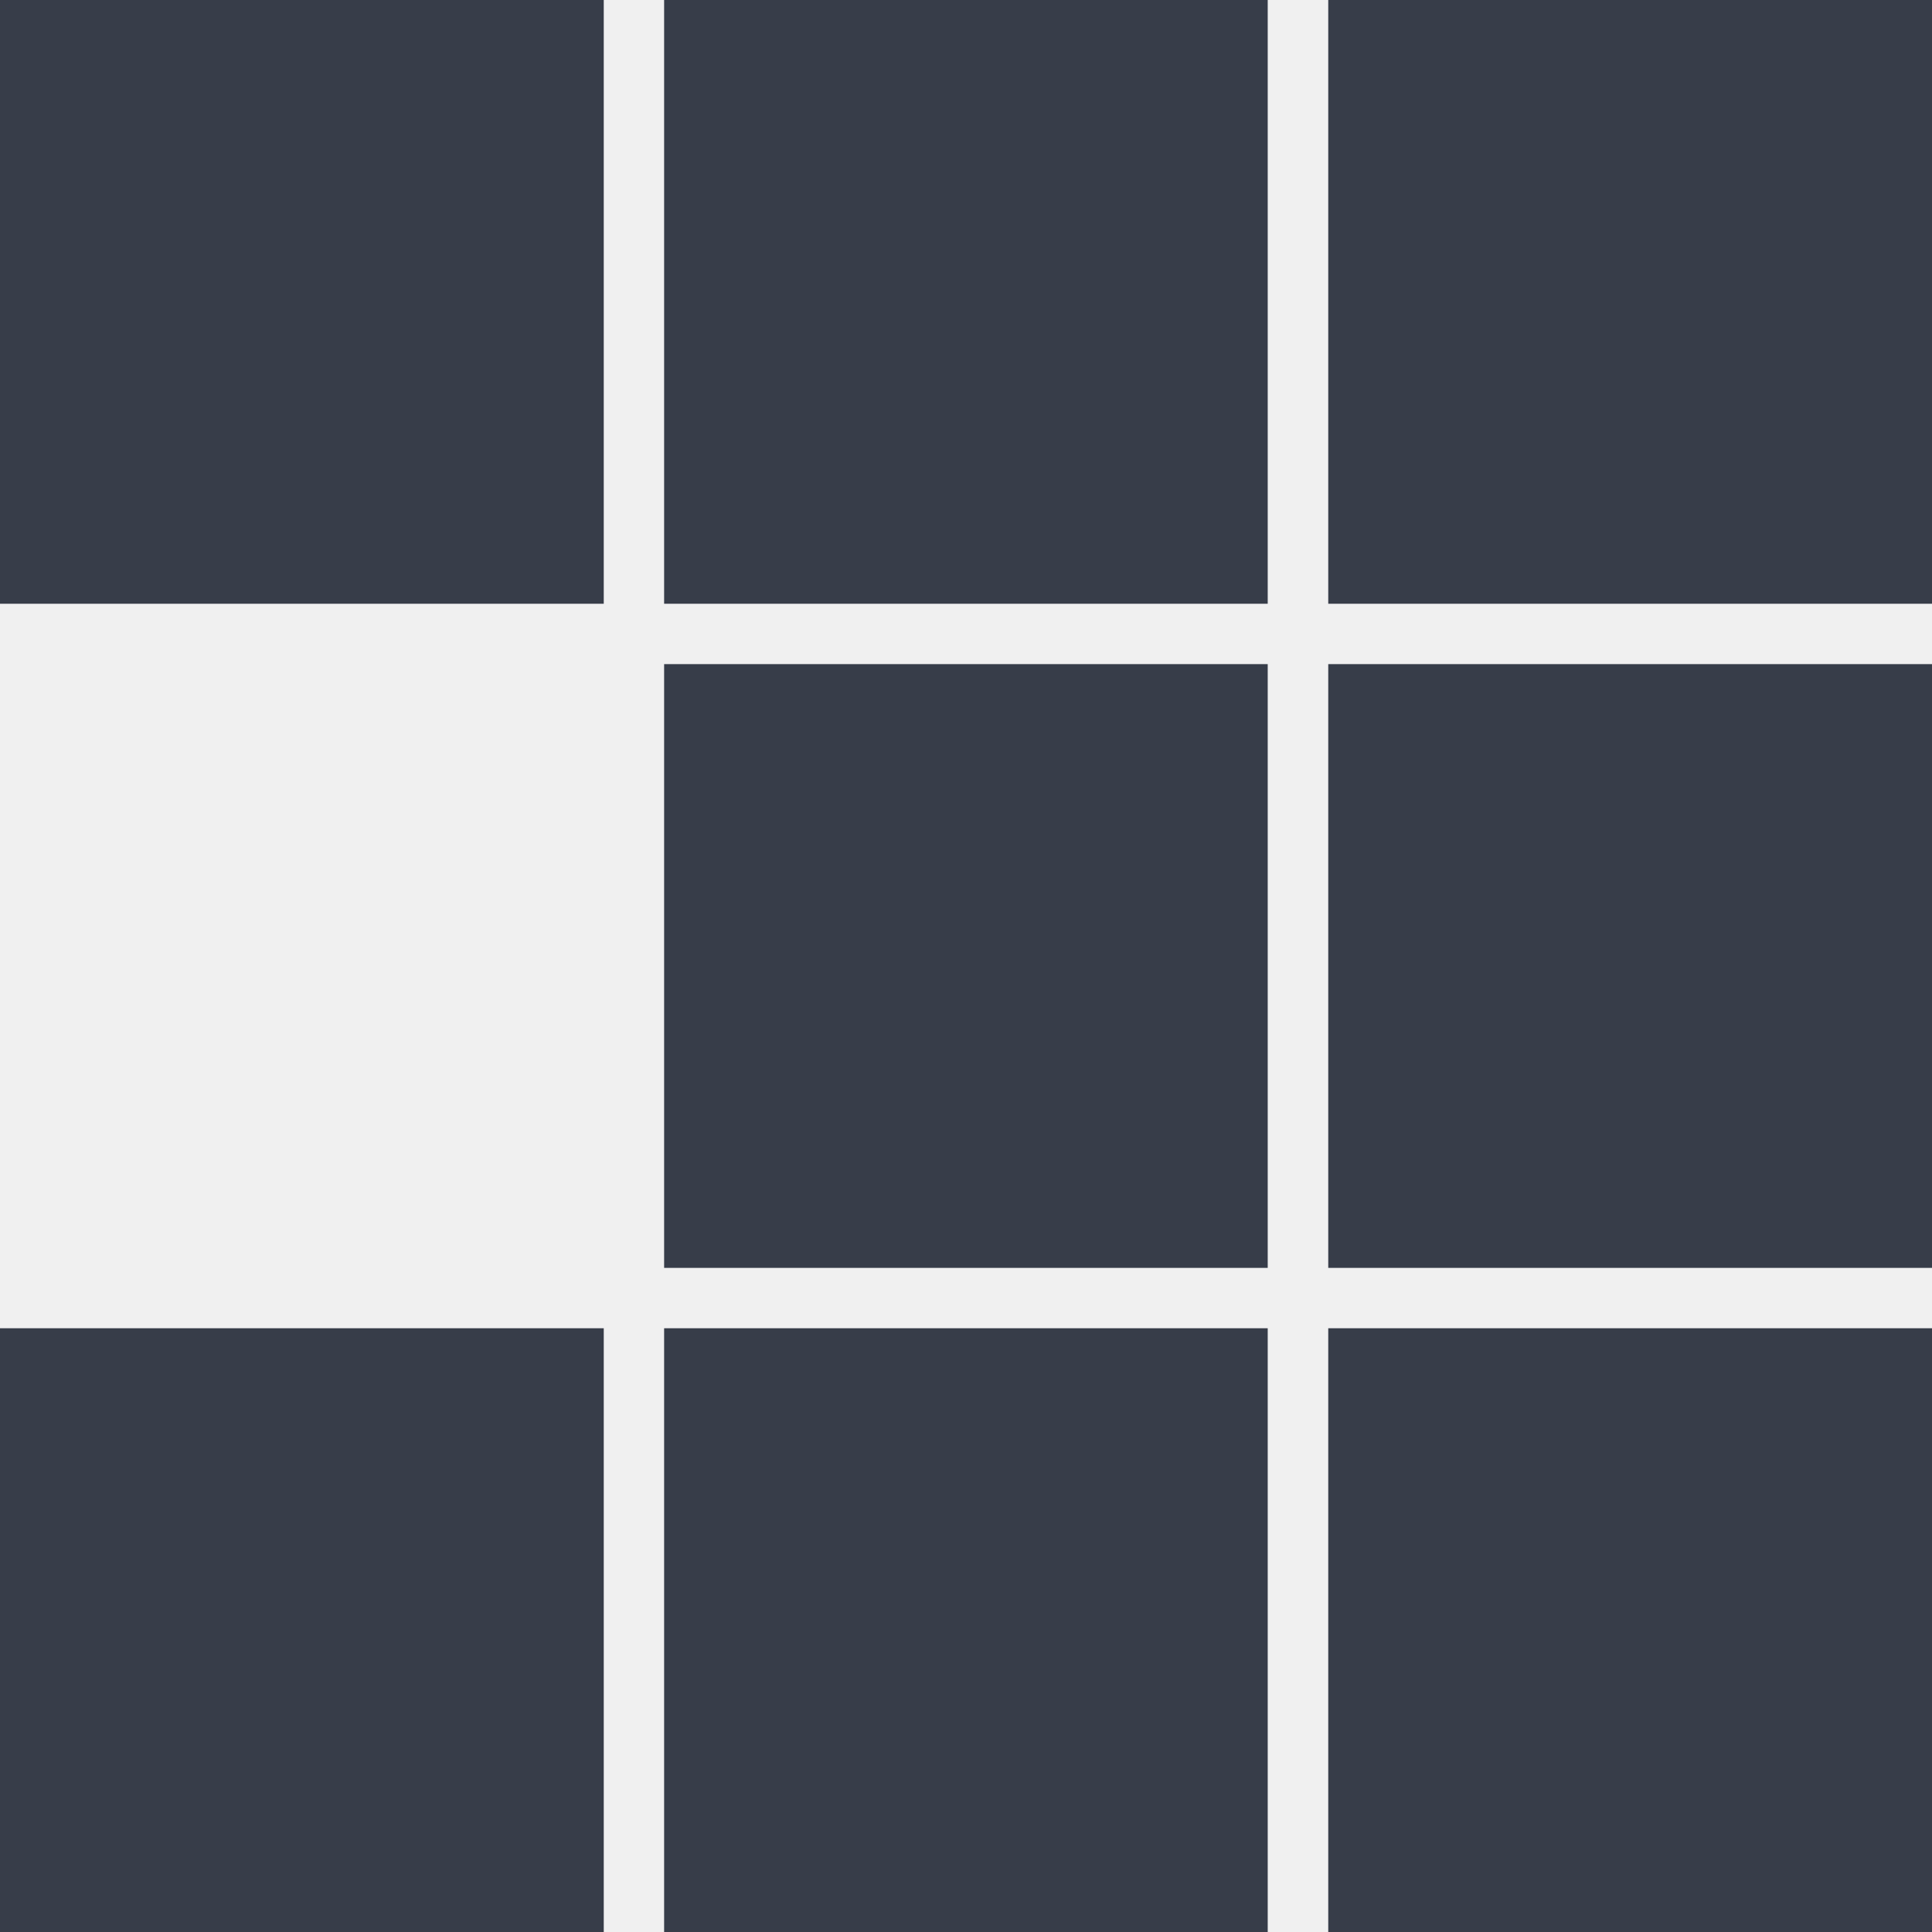
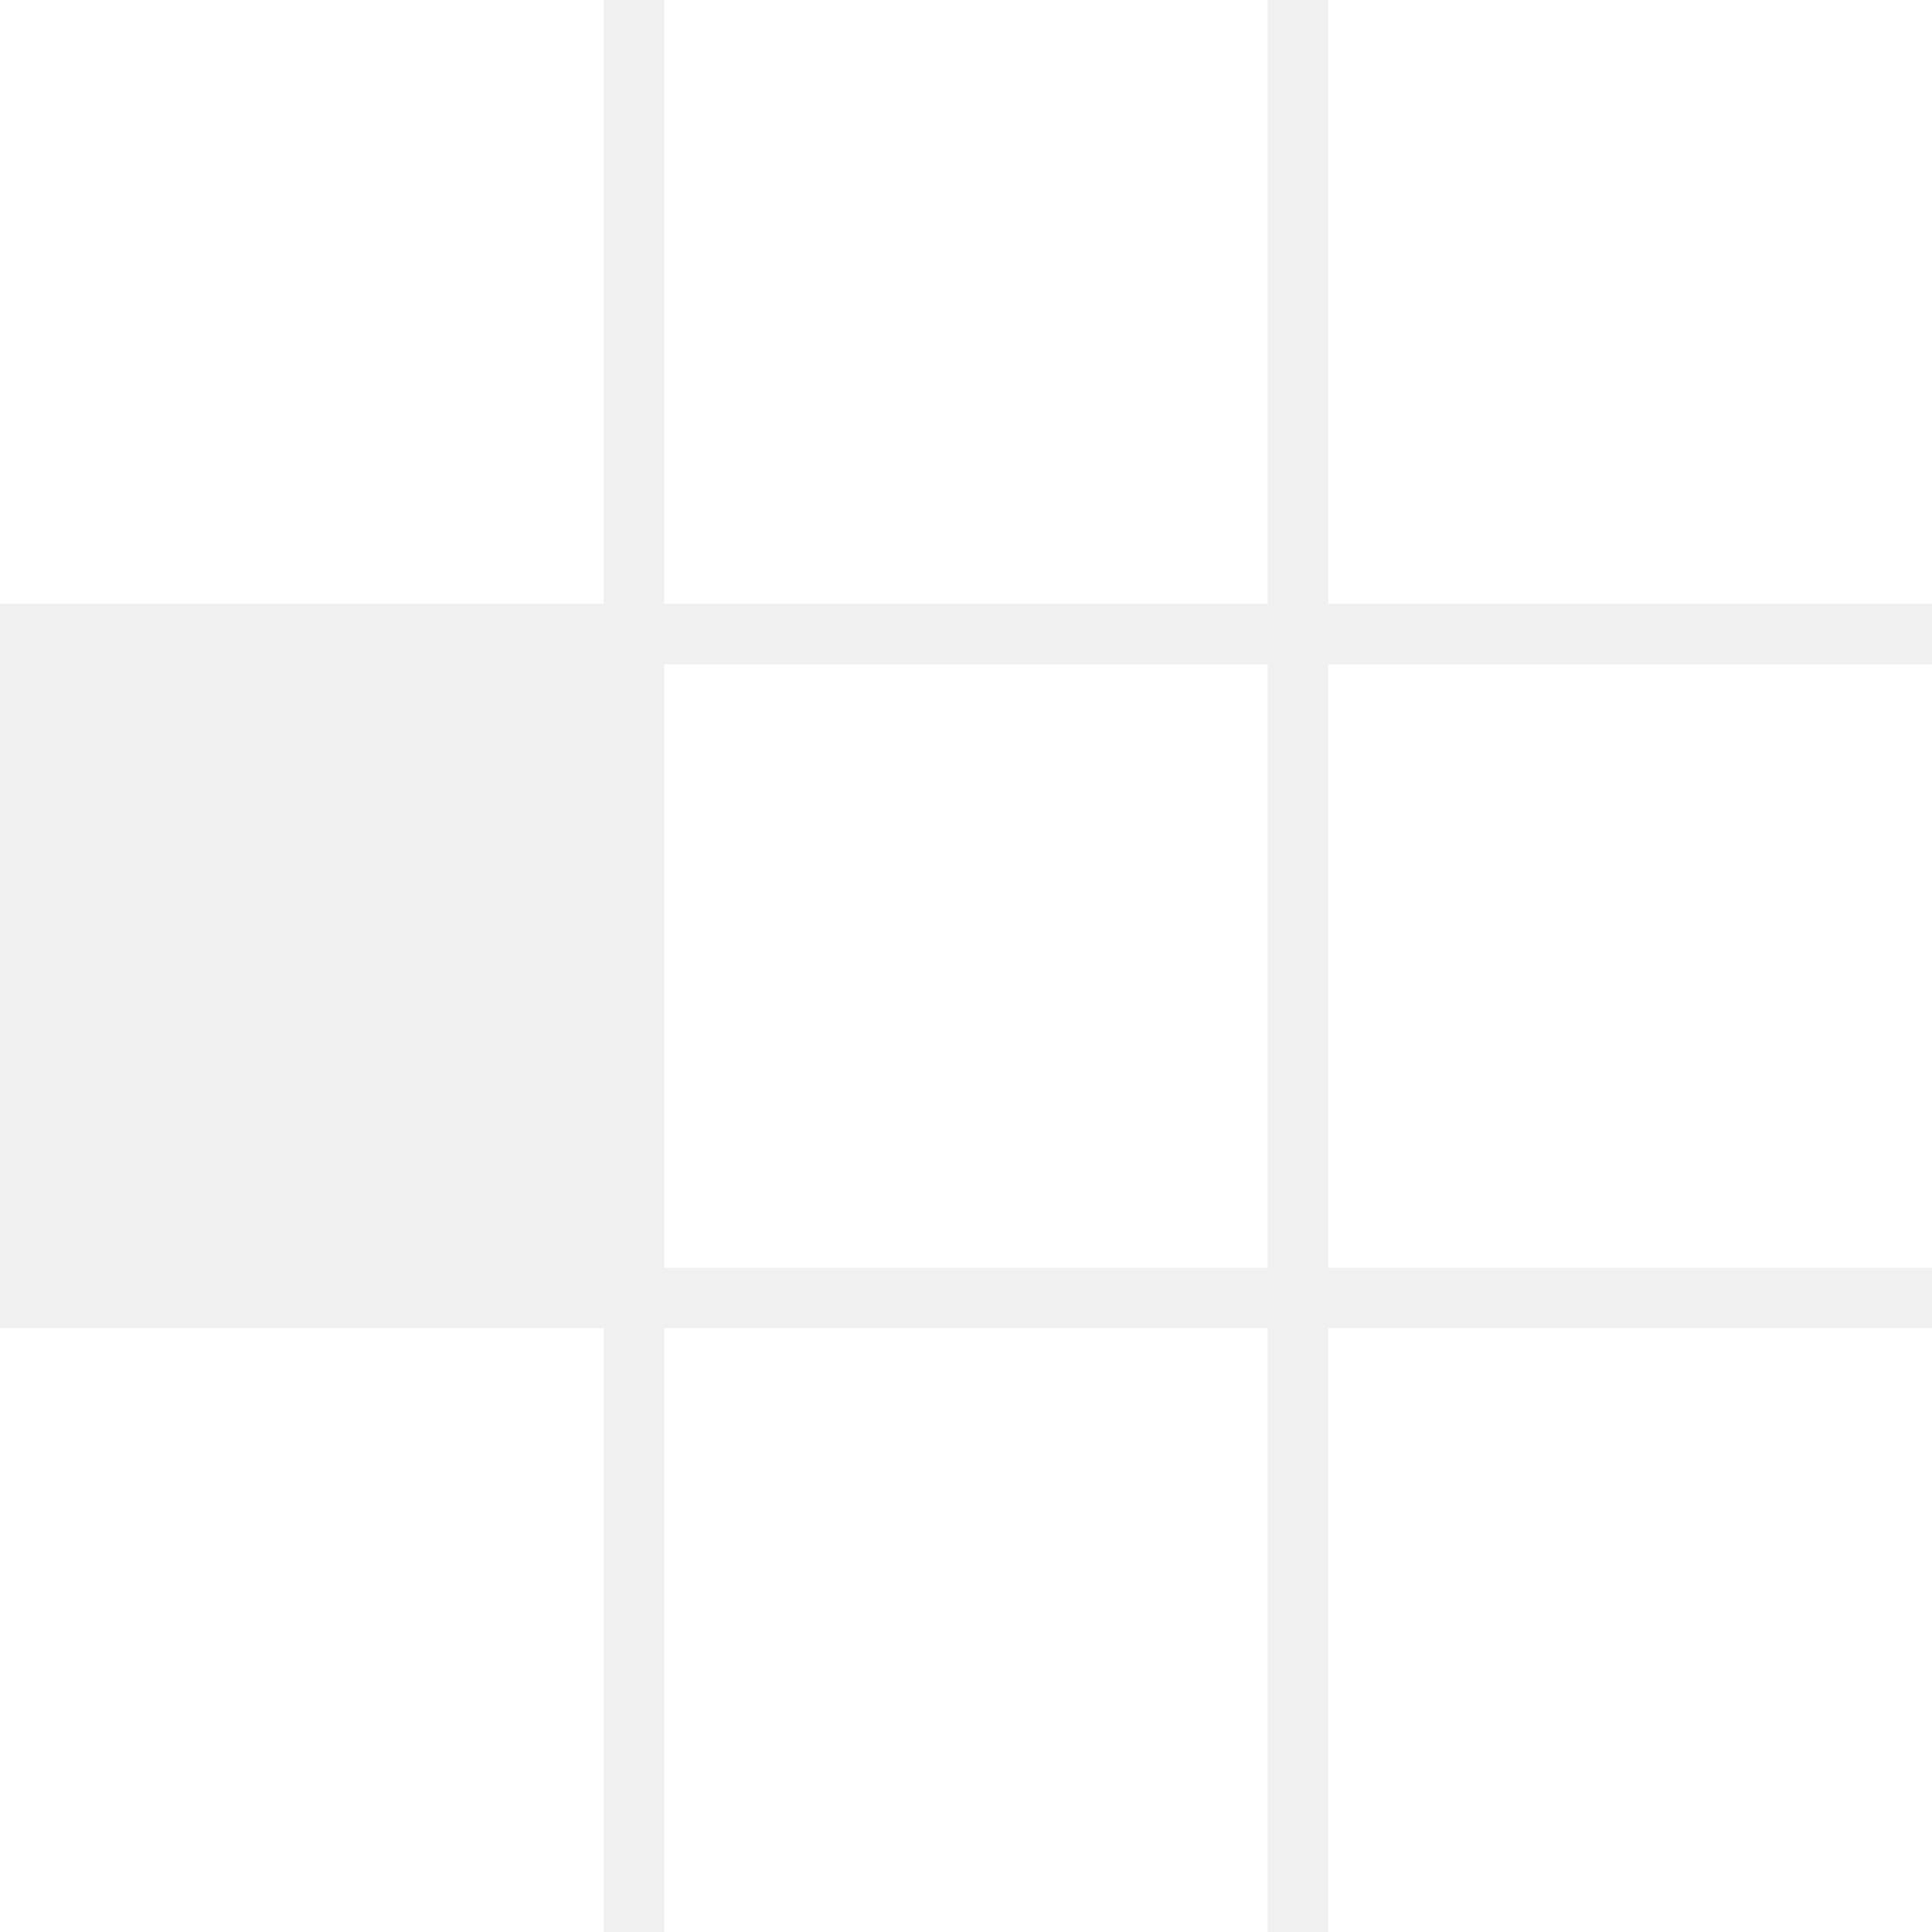
- <svg xmlns="http://www.w3.org/2000/svg" stroke="#373D49" fill="#373D49" stroke-width="0" role="img" viewBox="0 0 24 24">
+ <svg xmlns="http://www.w3.org/2000/svg" stroke="#FFF" fill="#FFF" stroke-width="0" role="img" viewBox="0 0 24 24">
  <path d="M0 0v7.5h7.5V0zm8.25 0v7.5h7.498V0zm8.25 0v7.5H24V0zM8.25 8.25v7.5h7.498v-7.5zm8.25 0v7.5H24v-7.5zM0 16.5V24h7.5v-7.5zm8.25 0V24h7.498v-7.5zm8.25 0V24H24v-7.5z">
    </path>
</svg>
